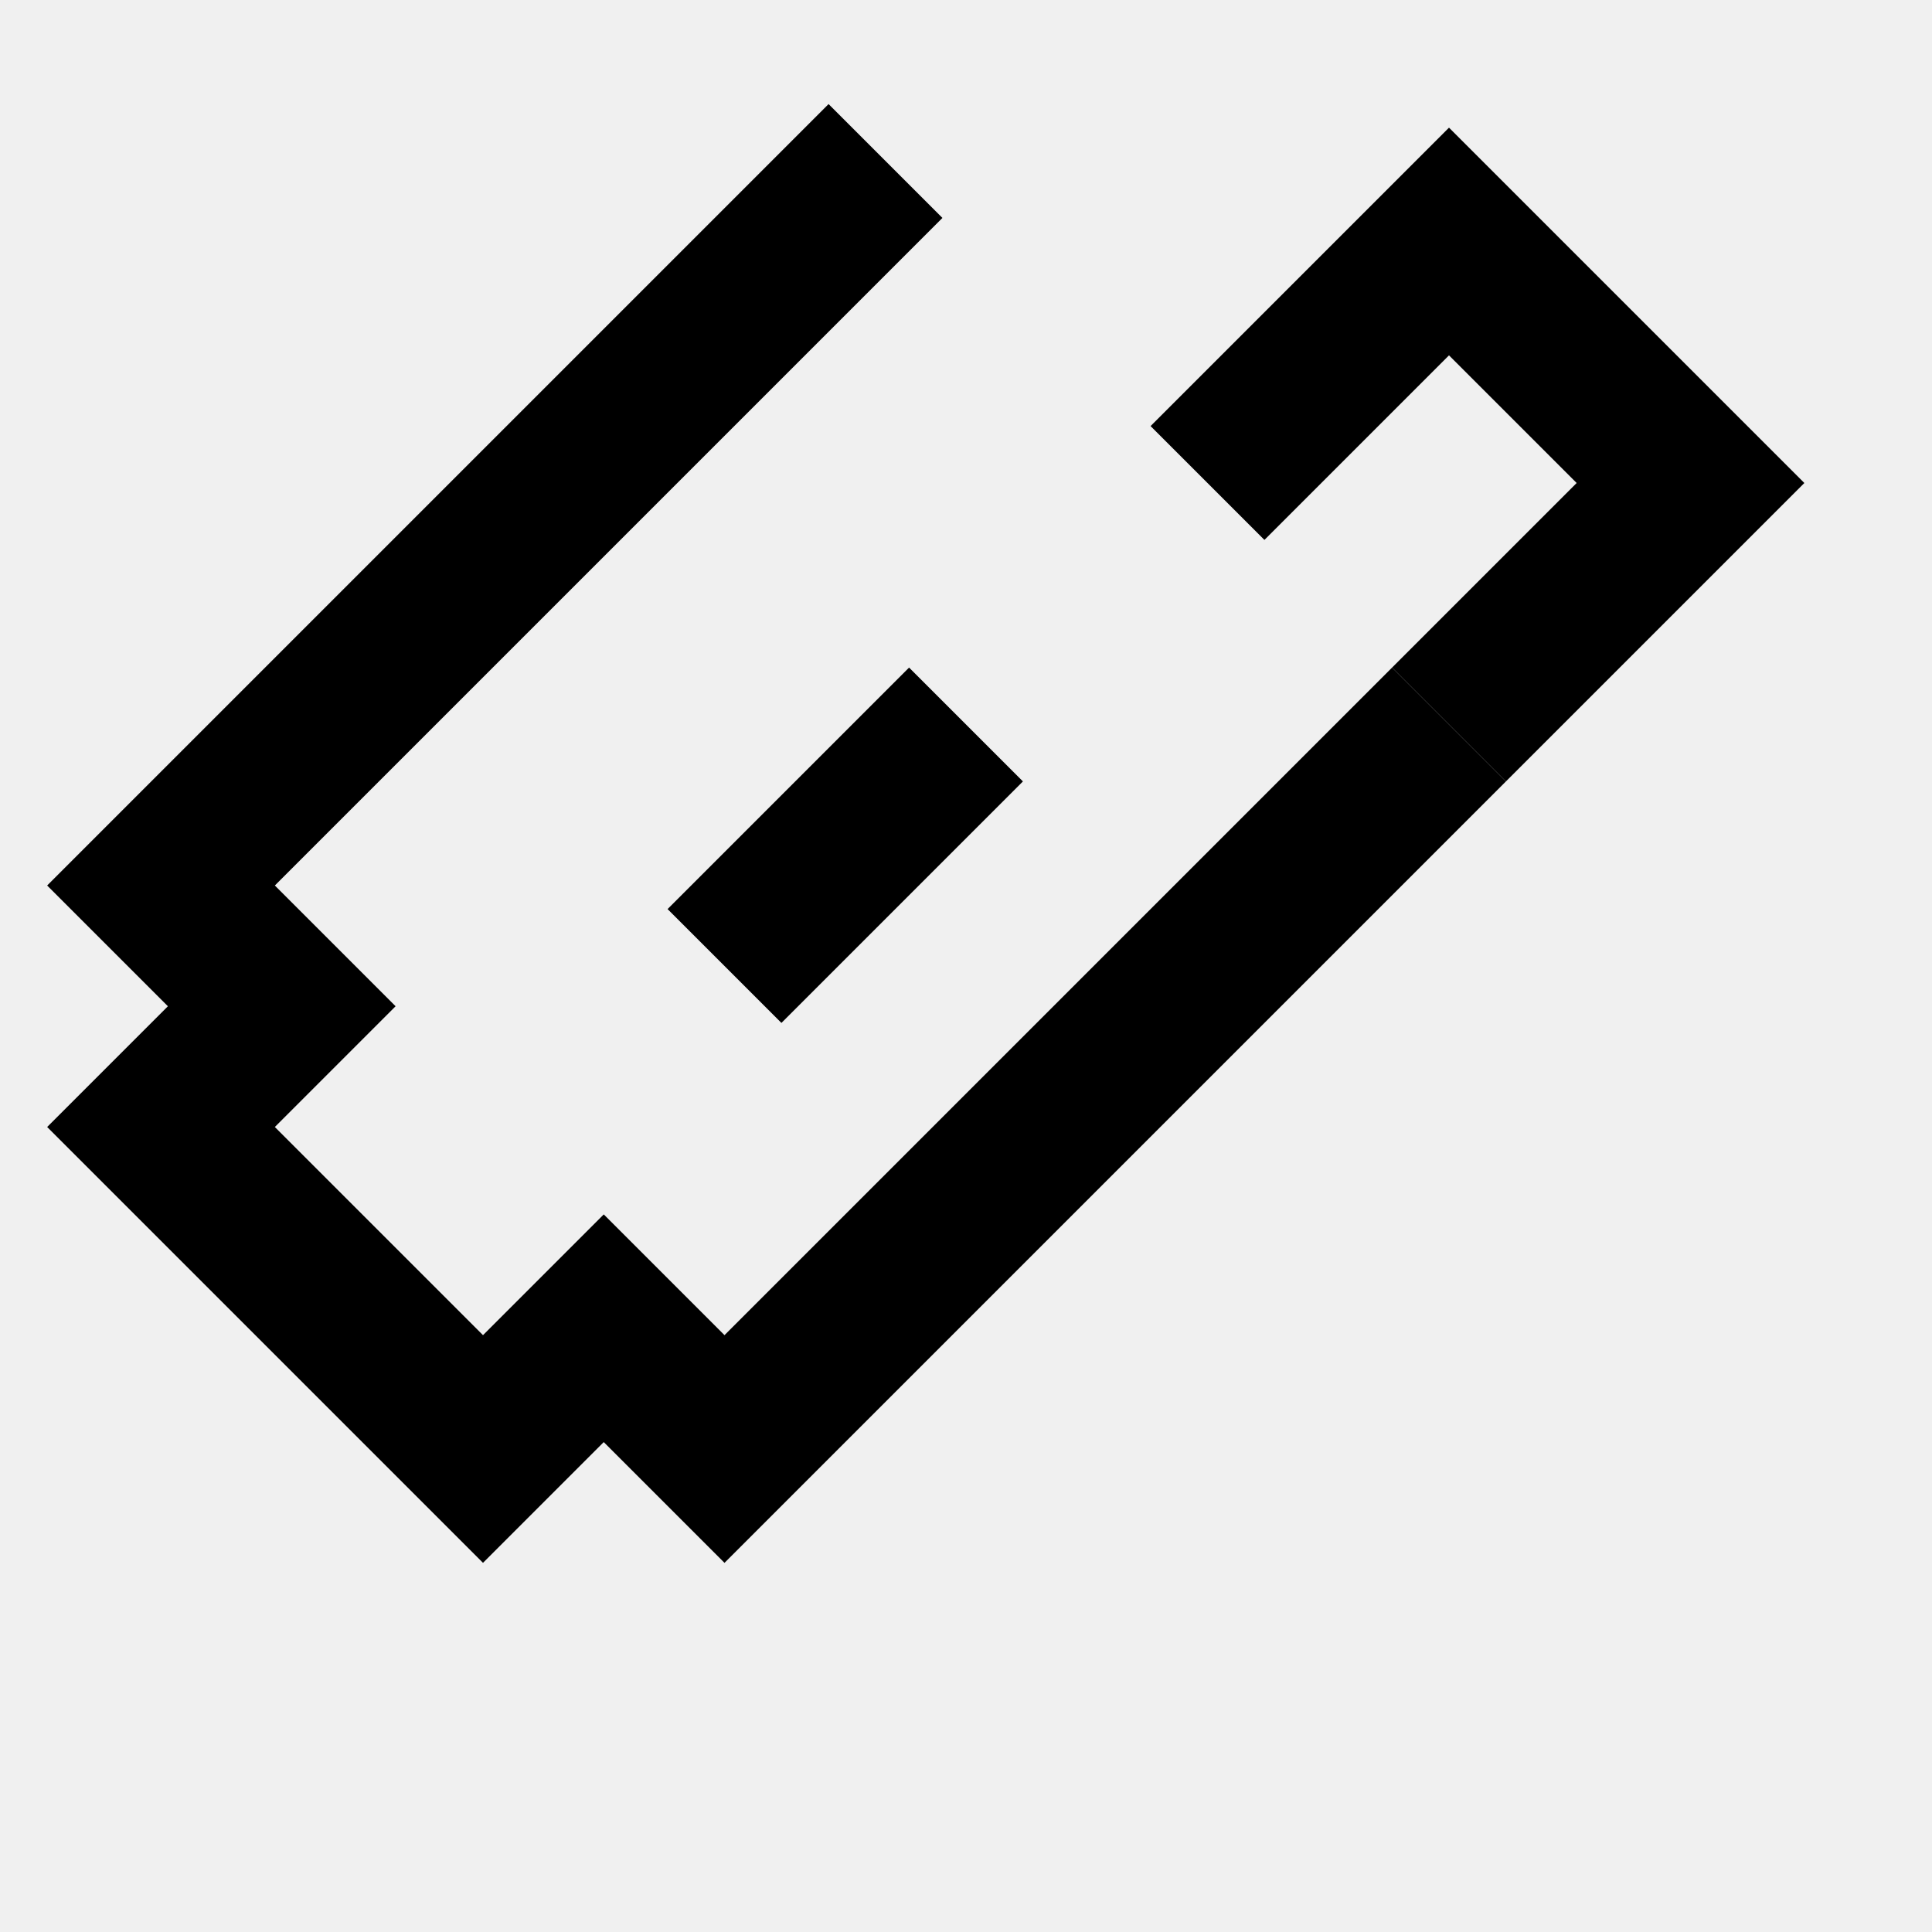
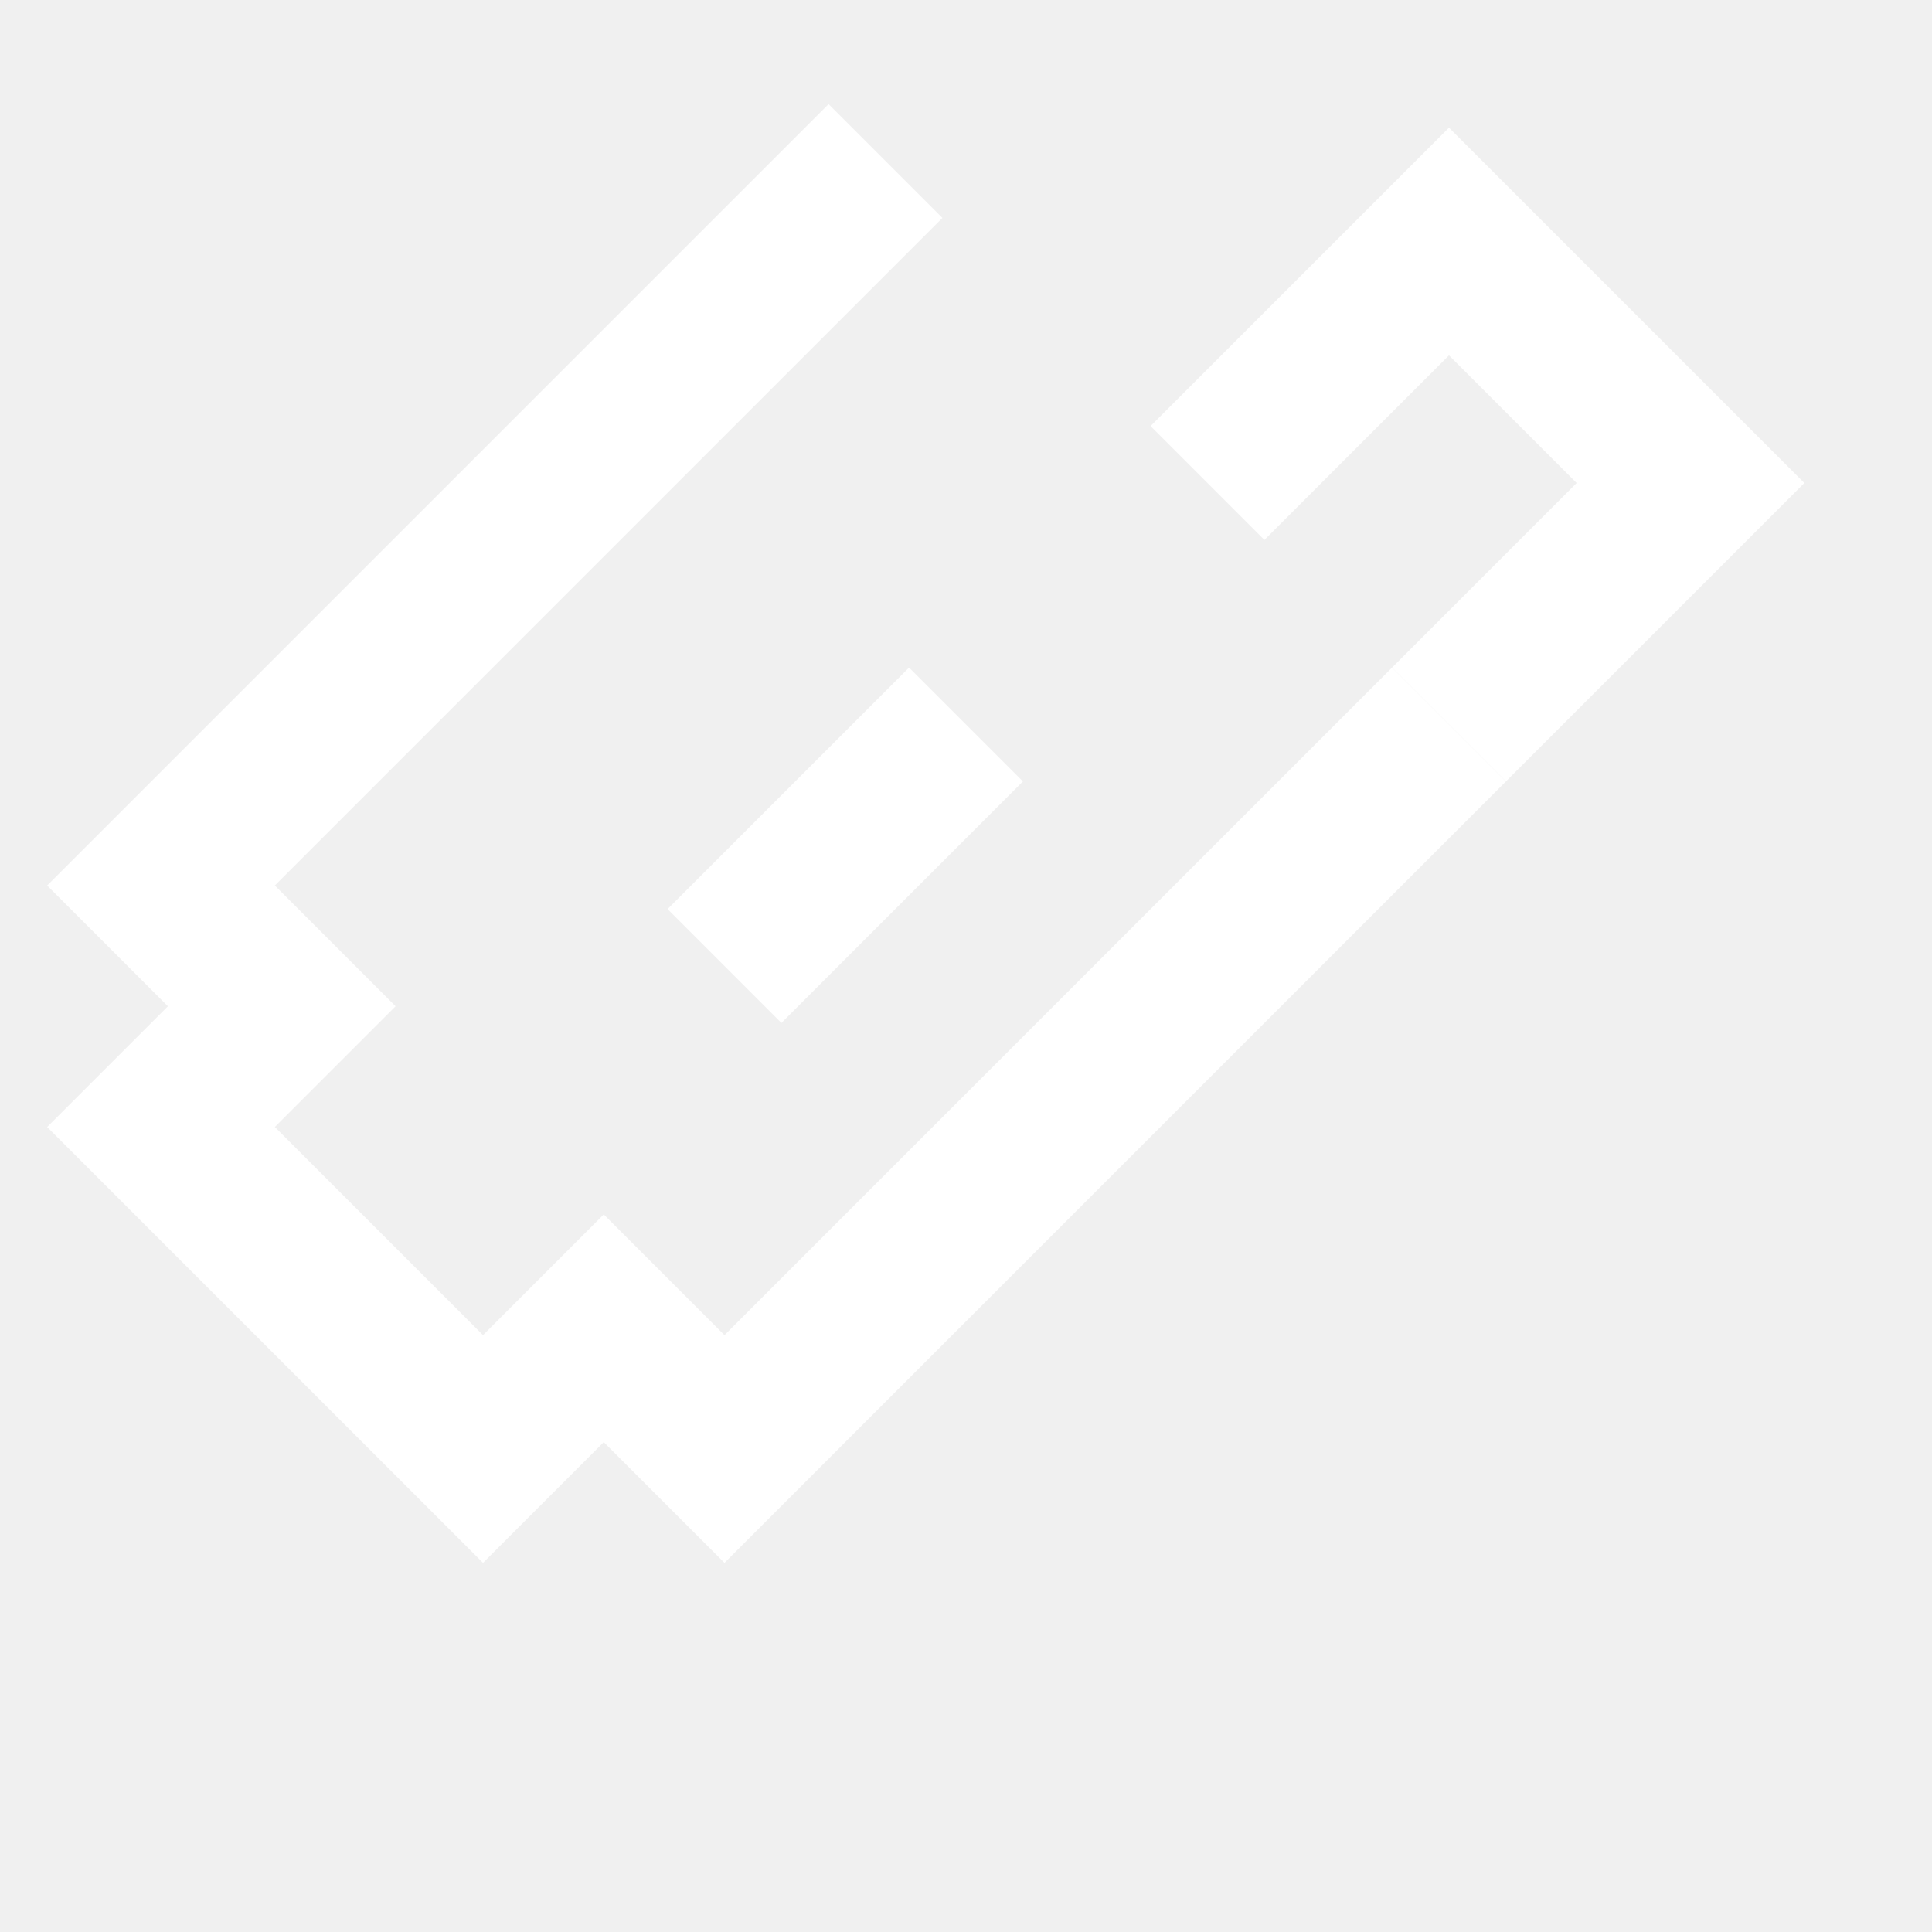
- <svg xmlns="http://www.w3.org/2000/svg" viewBox="0 0 24 24" fill="none" stroke="currentColor" stroke-width="2">
+ <svg xmlns="http://www.w3.org/2000/svg" viewBox="0 0 24 24" fill="none" stroke="white" stroke-width="2">
  <path d="M11 2L2 11l1.5 1.5L2 14l4 4 1.5-1.5L9 18l9-9" />
  <path d="M15 6l3-3 3 3-3 3" />
  <path d="M9 12l3-3" />
</svg>
